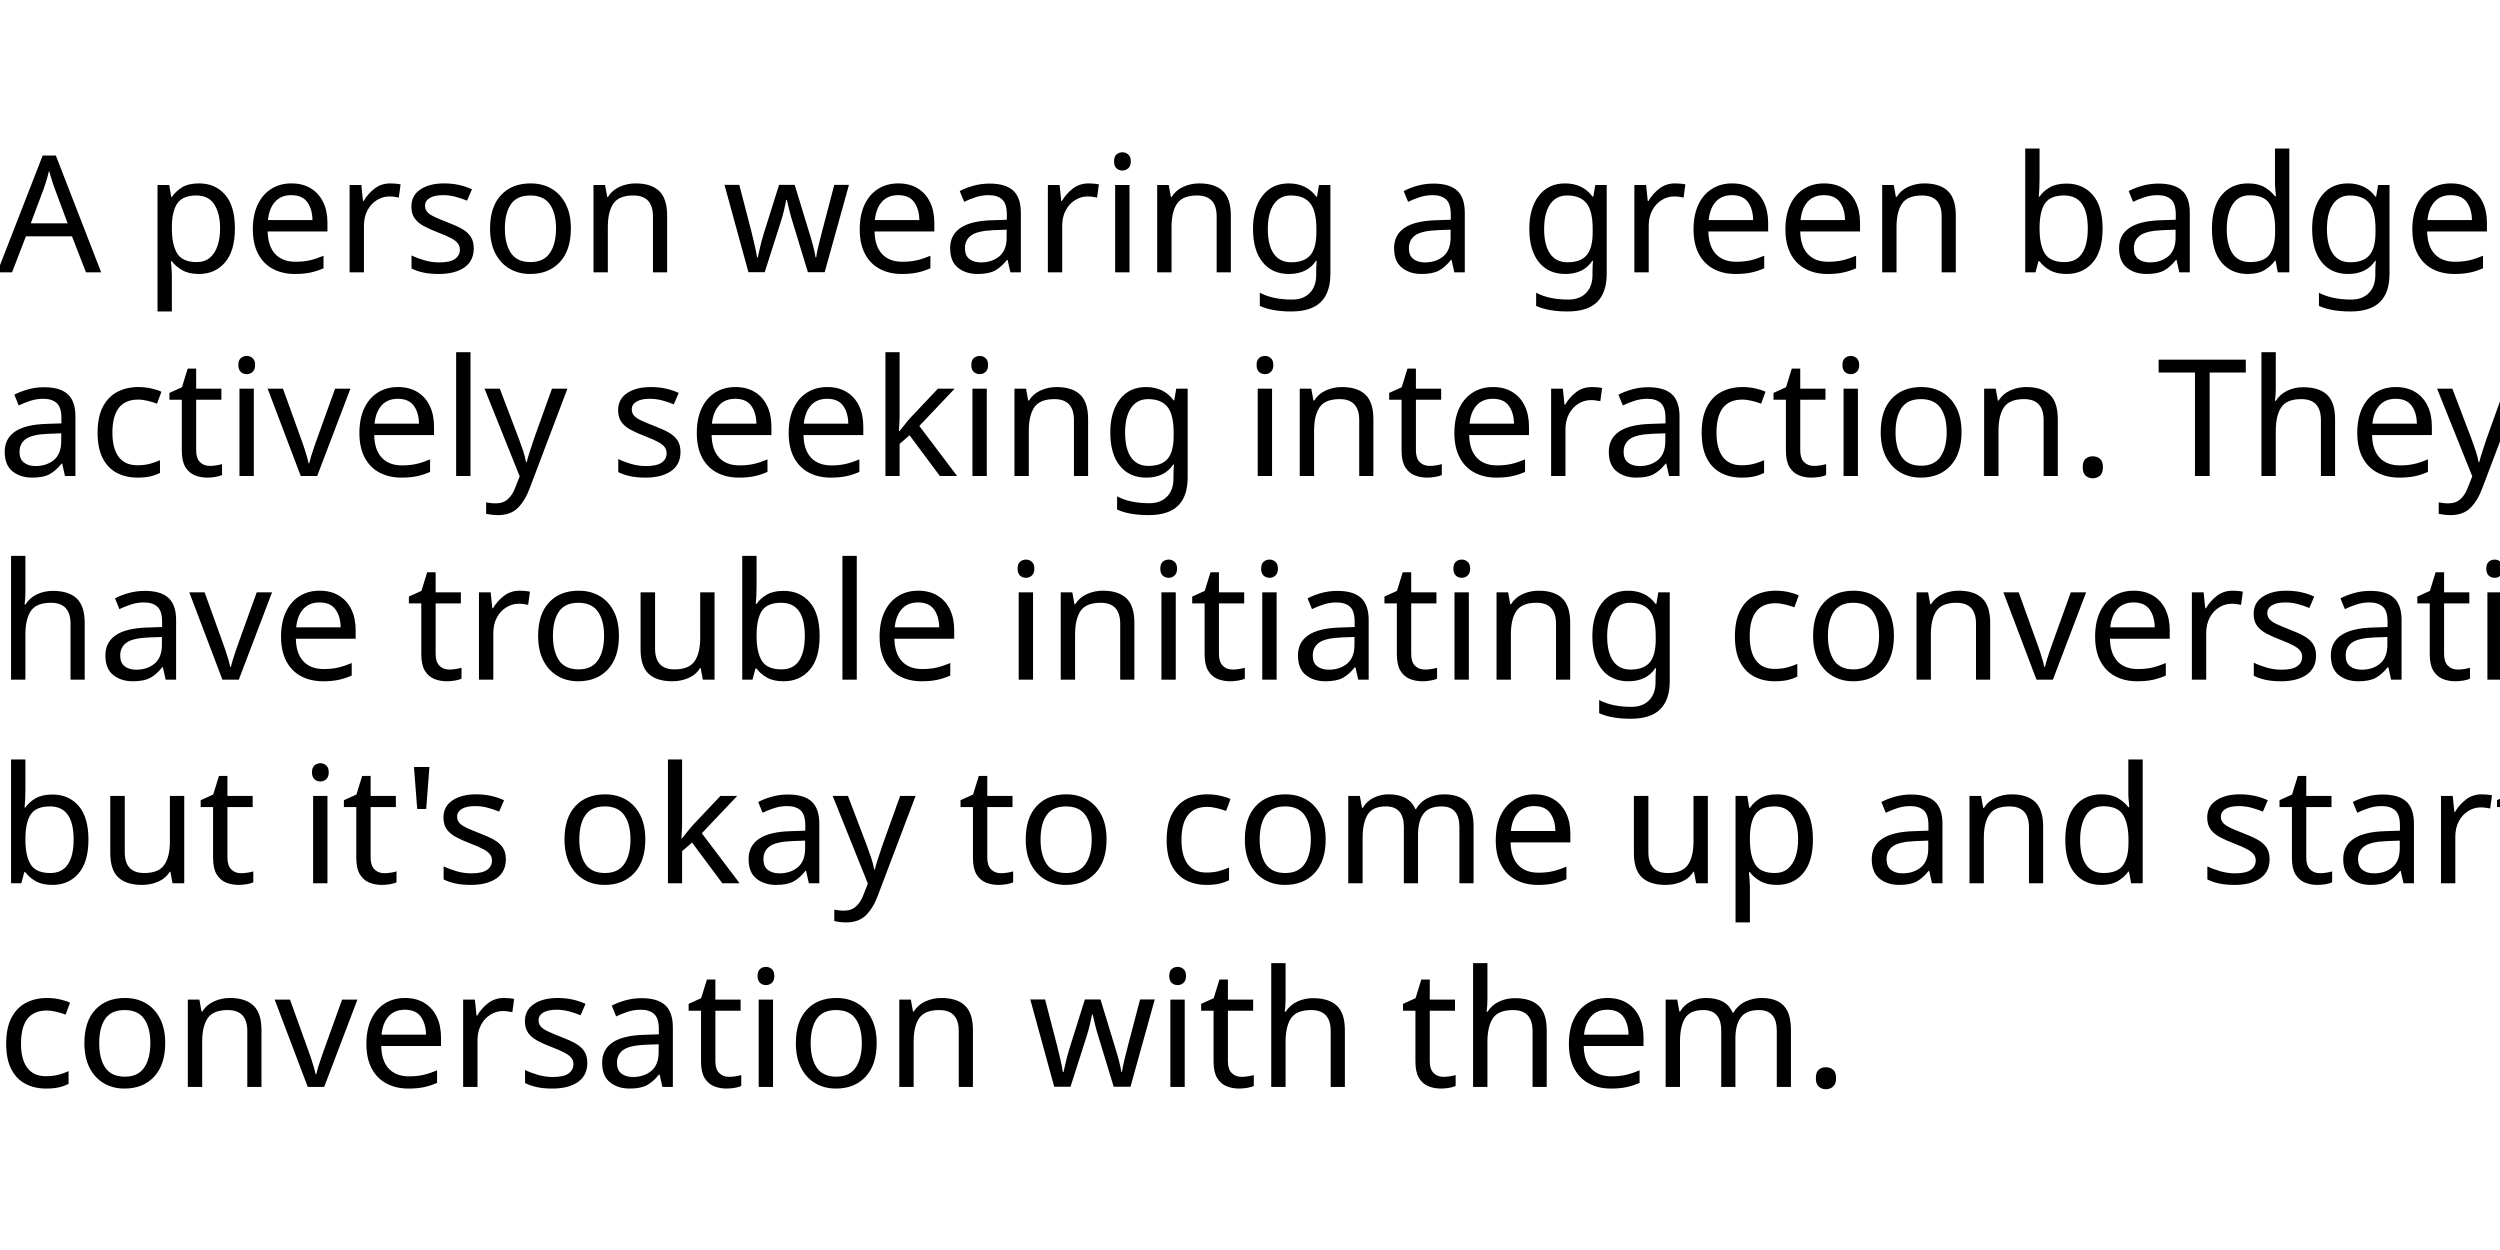
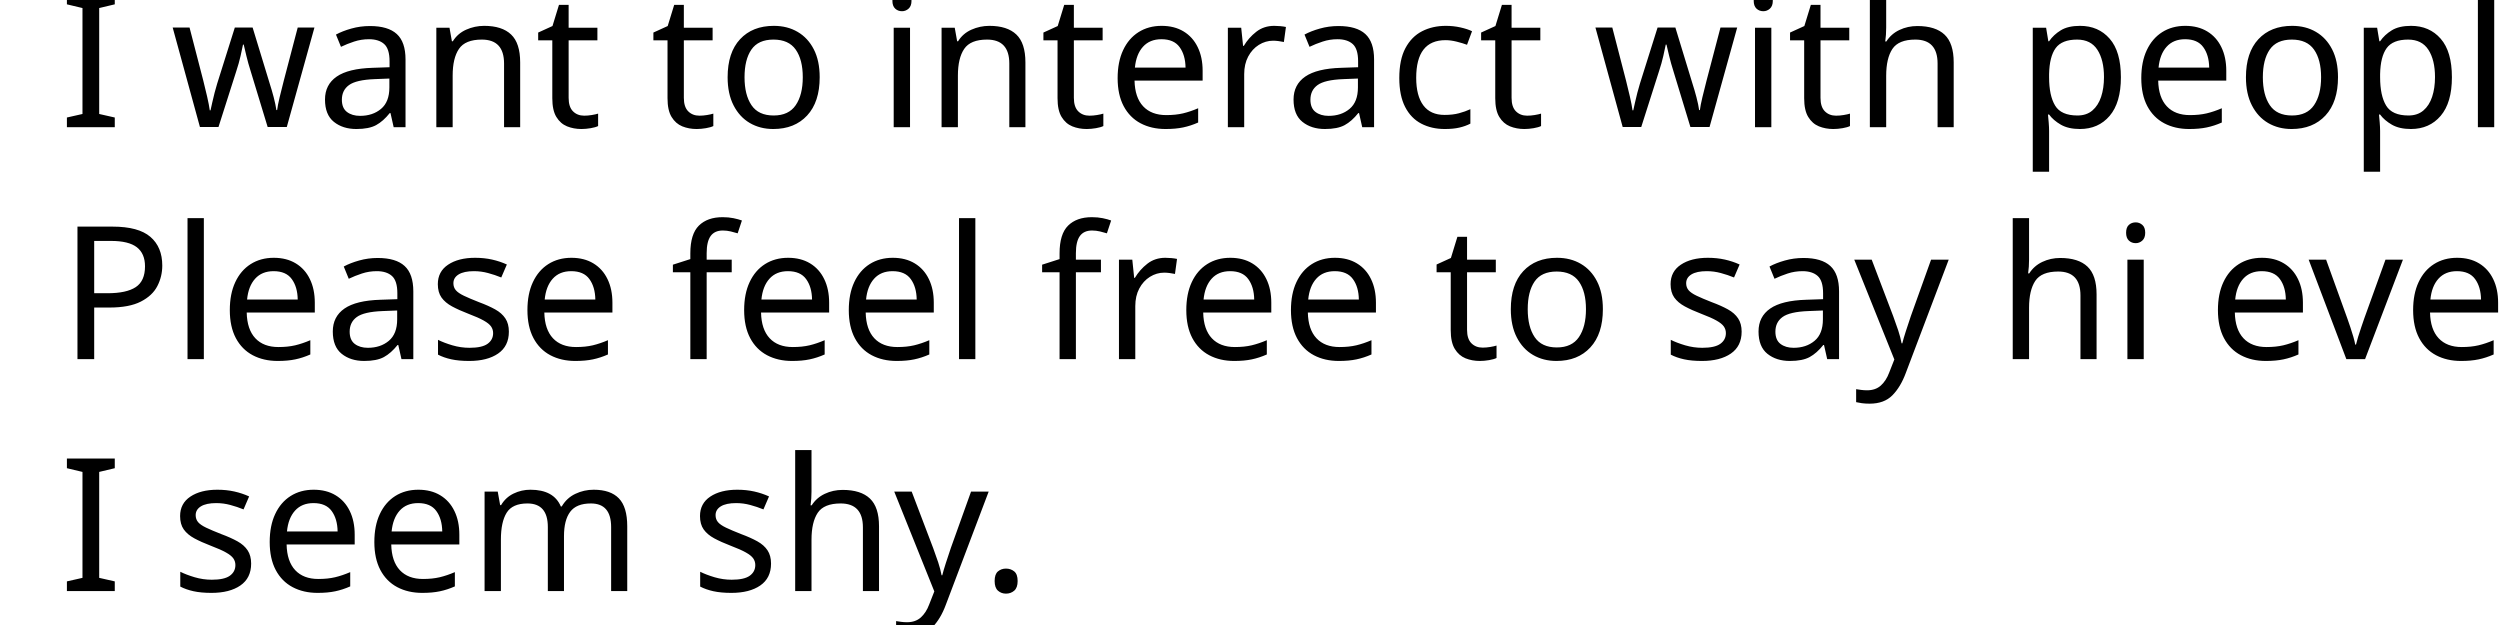
- <svg xmlns="http://www.w3.org/2000/svg" width="4096" height="2048" viewBox="0 0 1083.733 541.867" version="1.1" id="svg5">
+ <svg xmlns="http://www.w3.org/2000/svg" width="4096" height="1024" viewBox="0 0 1083.733 270.933" version="1.1" id="svg5">
  <defs id="defs2" />
  <g id="layer1" transform="translate(-10.90746,-54.11398)">
-     <text xml:space="preserve" style="font-style:normal;font-variant:normal;font-weight:normal;font-stretch:normal;font-size:70.624px;line-height:1.25;font-family:Calibri;-inkscape-font-specification:'Calibri, Normal';font-variant-ligatures:normal;font-variant-caps:normal;font-variant-numeric:normal;font-variant-east-asian:normal;letter-spacing:0px;word-spacing:0px;stroke-width:1.655" x="9.701" y="172.179" id="text12372">
-       <tspan x="9.701" y="172.179" id="tspan21850" style="stroke-width:1.655">A person wearing a green badge is</tspan>
-       <tspan x="9.701" y="260.459" id="tspan24331" style="stroke-width:1.655">actively seeking interaction. They may</tspan>
-       <tspan x="9.701" y="348.738" id="tspan24333" style="stroke-width:1.655">have trouble initiating conversations,</tspan>
-       <tspan x="9.701" y="437.017" id="tspan24335" style="stroke-width:1.655">but it's okay to come up and start a</tspan>
-       <tspan x="9.701" y="525.297" id="tspan24337" style="stroke-width:1.655">conversation with them.</tspan>
+     <text xml:space="preserve" style="font-style:normal;font-variant:normal;font-weight:normal;font-stretch:normal;font-size:80.433px;line-height:1.25;font-family:Calibri;-inkscape-font-specification:'Calibri, Normal';font-variant-ligatures:normal;font-variant-caps:normal;font-variant-numeric:normal;font-variant-east-asian:normal;letter-spacing:0px;word-spacing:0px;stroke-width:1.655" x="36.693" y="109.246" id="text12372">
+       <tspan x="36.693" y="109.246" id="tspan24337" style="font-size:80.433px;stroke-width:1.655">I want to interact with people.</tspan>
+       <tspan x="36.693" y="209.787" style="font-size:80.433px;stroke-width:1.655" id="tspan4243">Please feel free to say hi even if</tspan>
+       <tspan x="36.693" y="310.329" style="font-size:80.433px;stroke-width:1.655" id="tspan6849">I seem shy.</tspan>
    </text>
  </g>
</svg>
